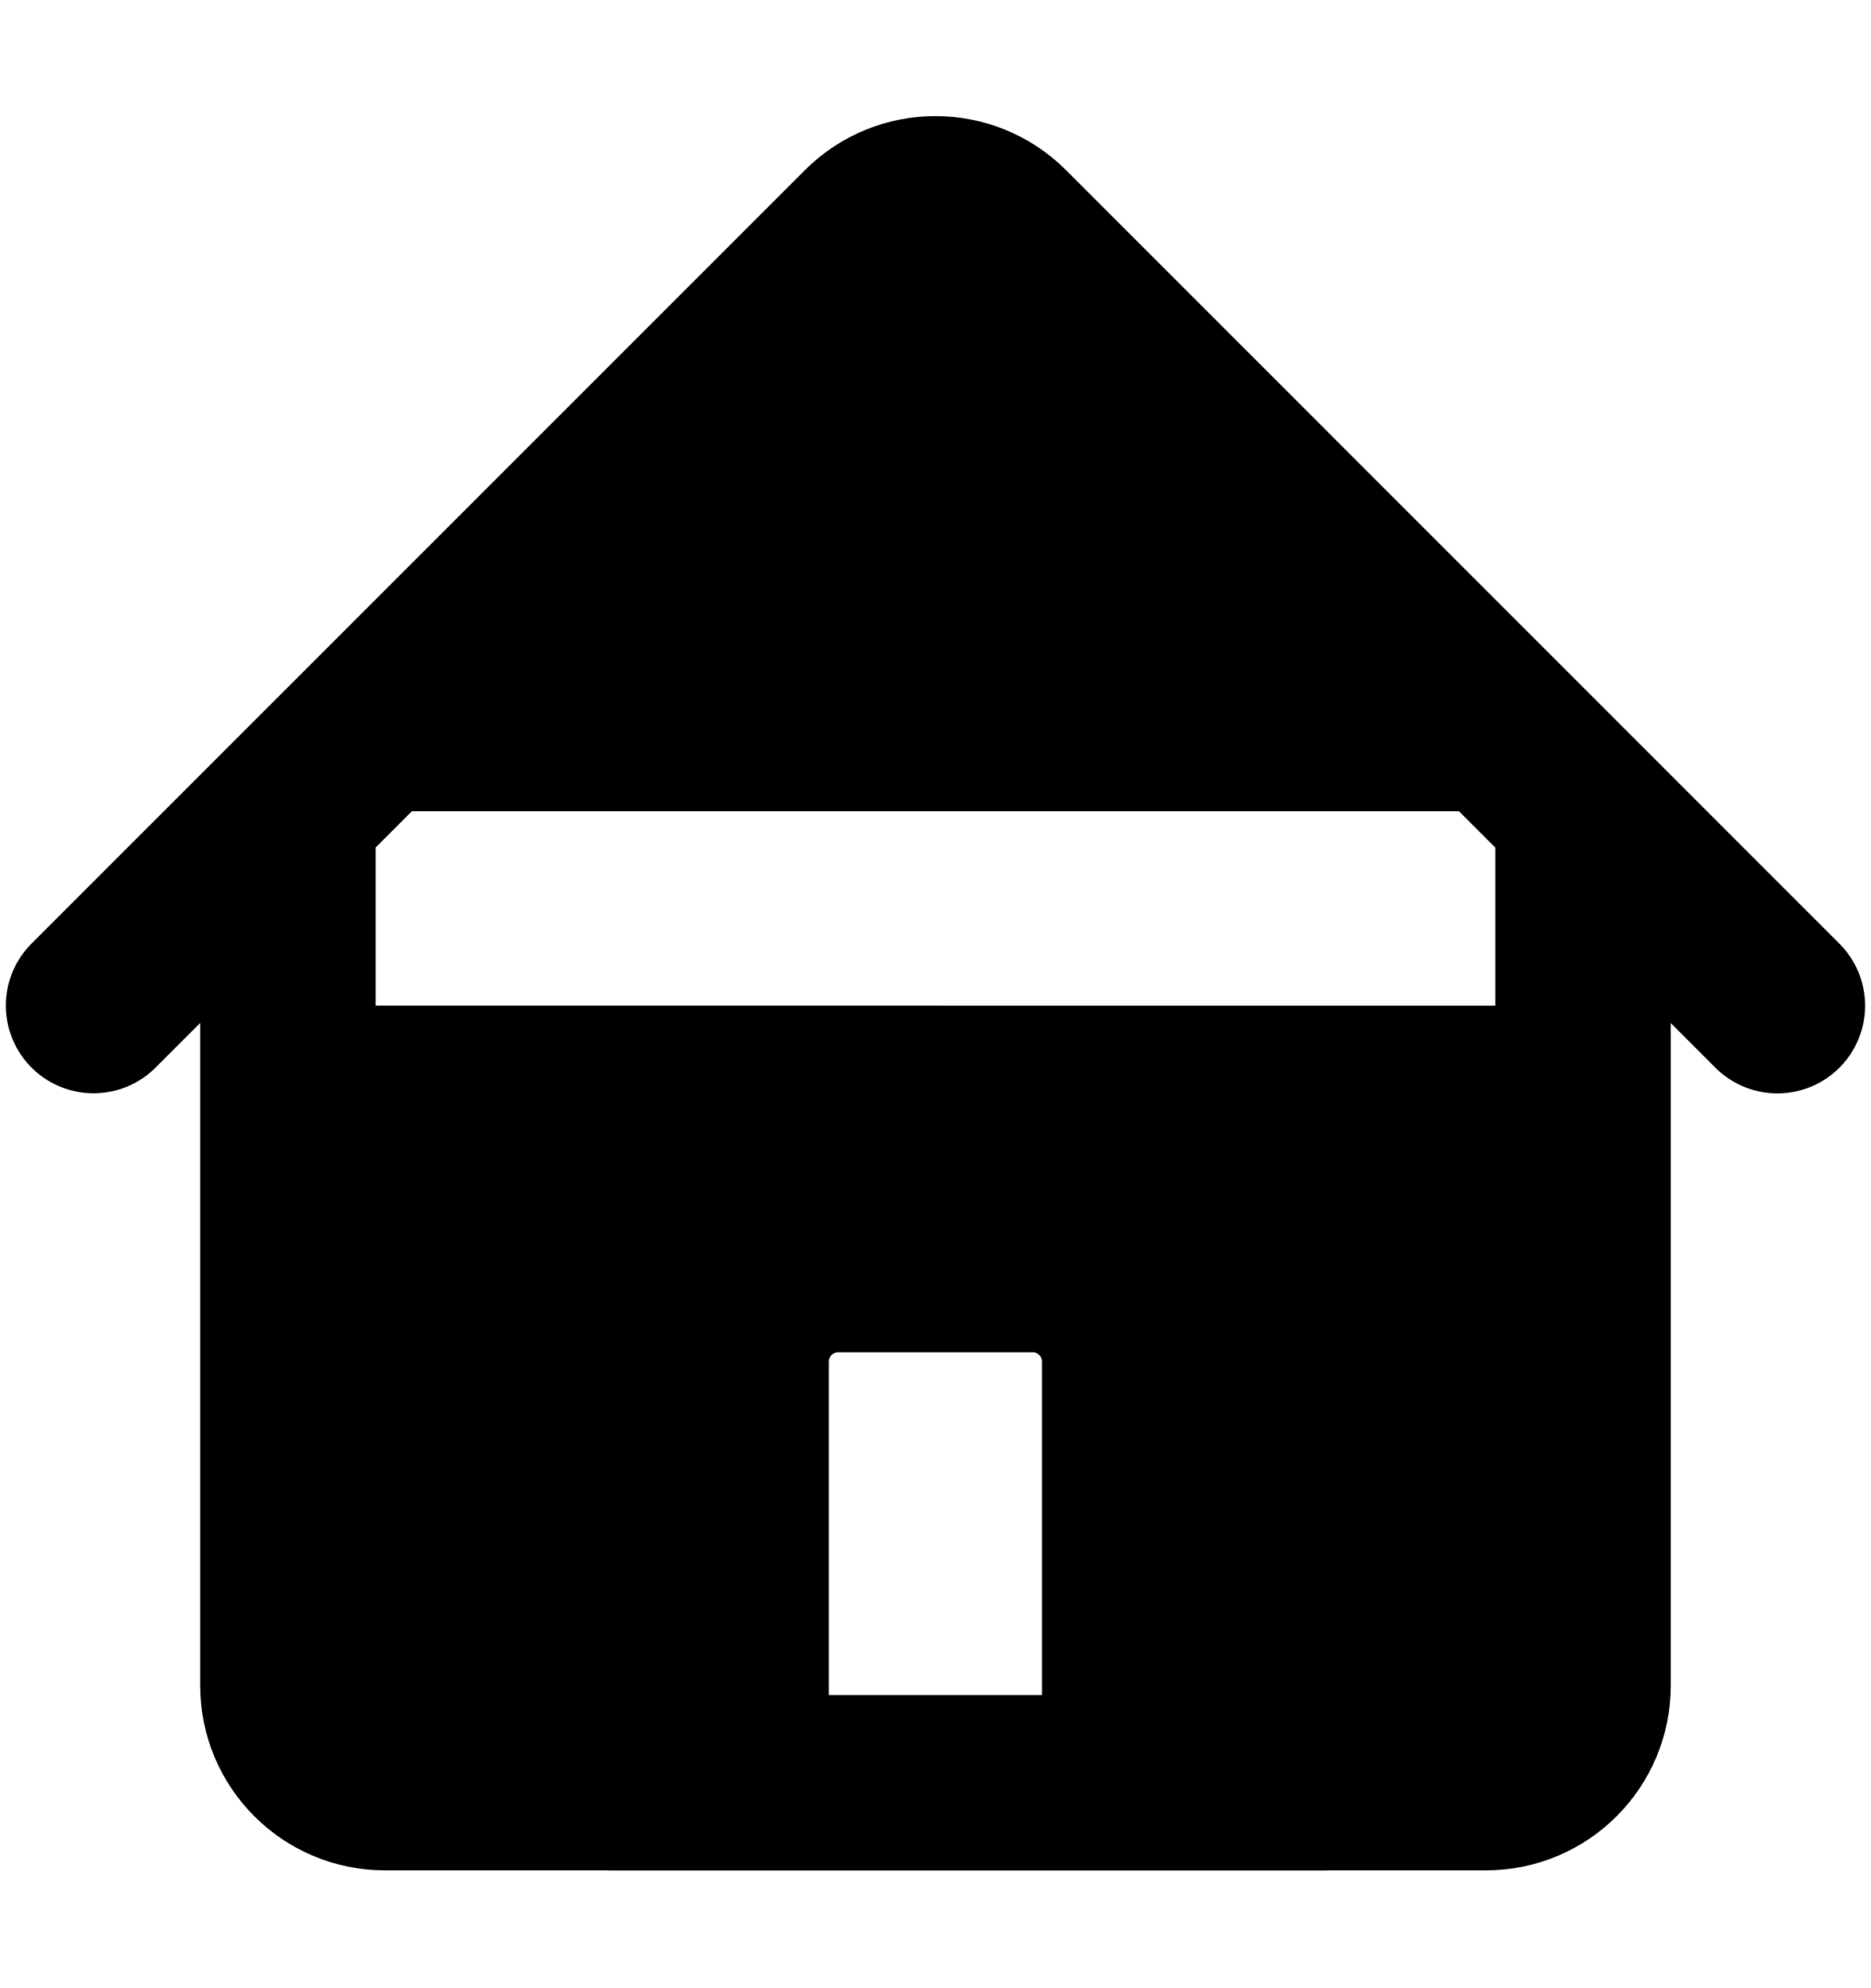
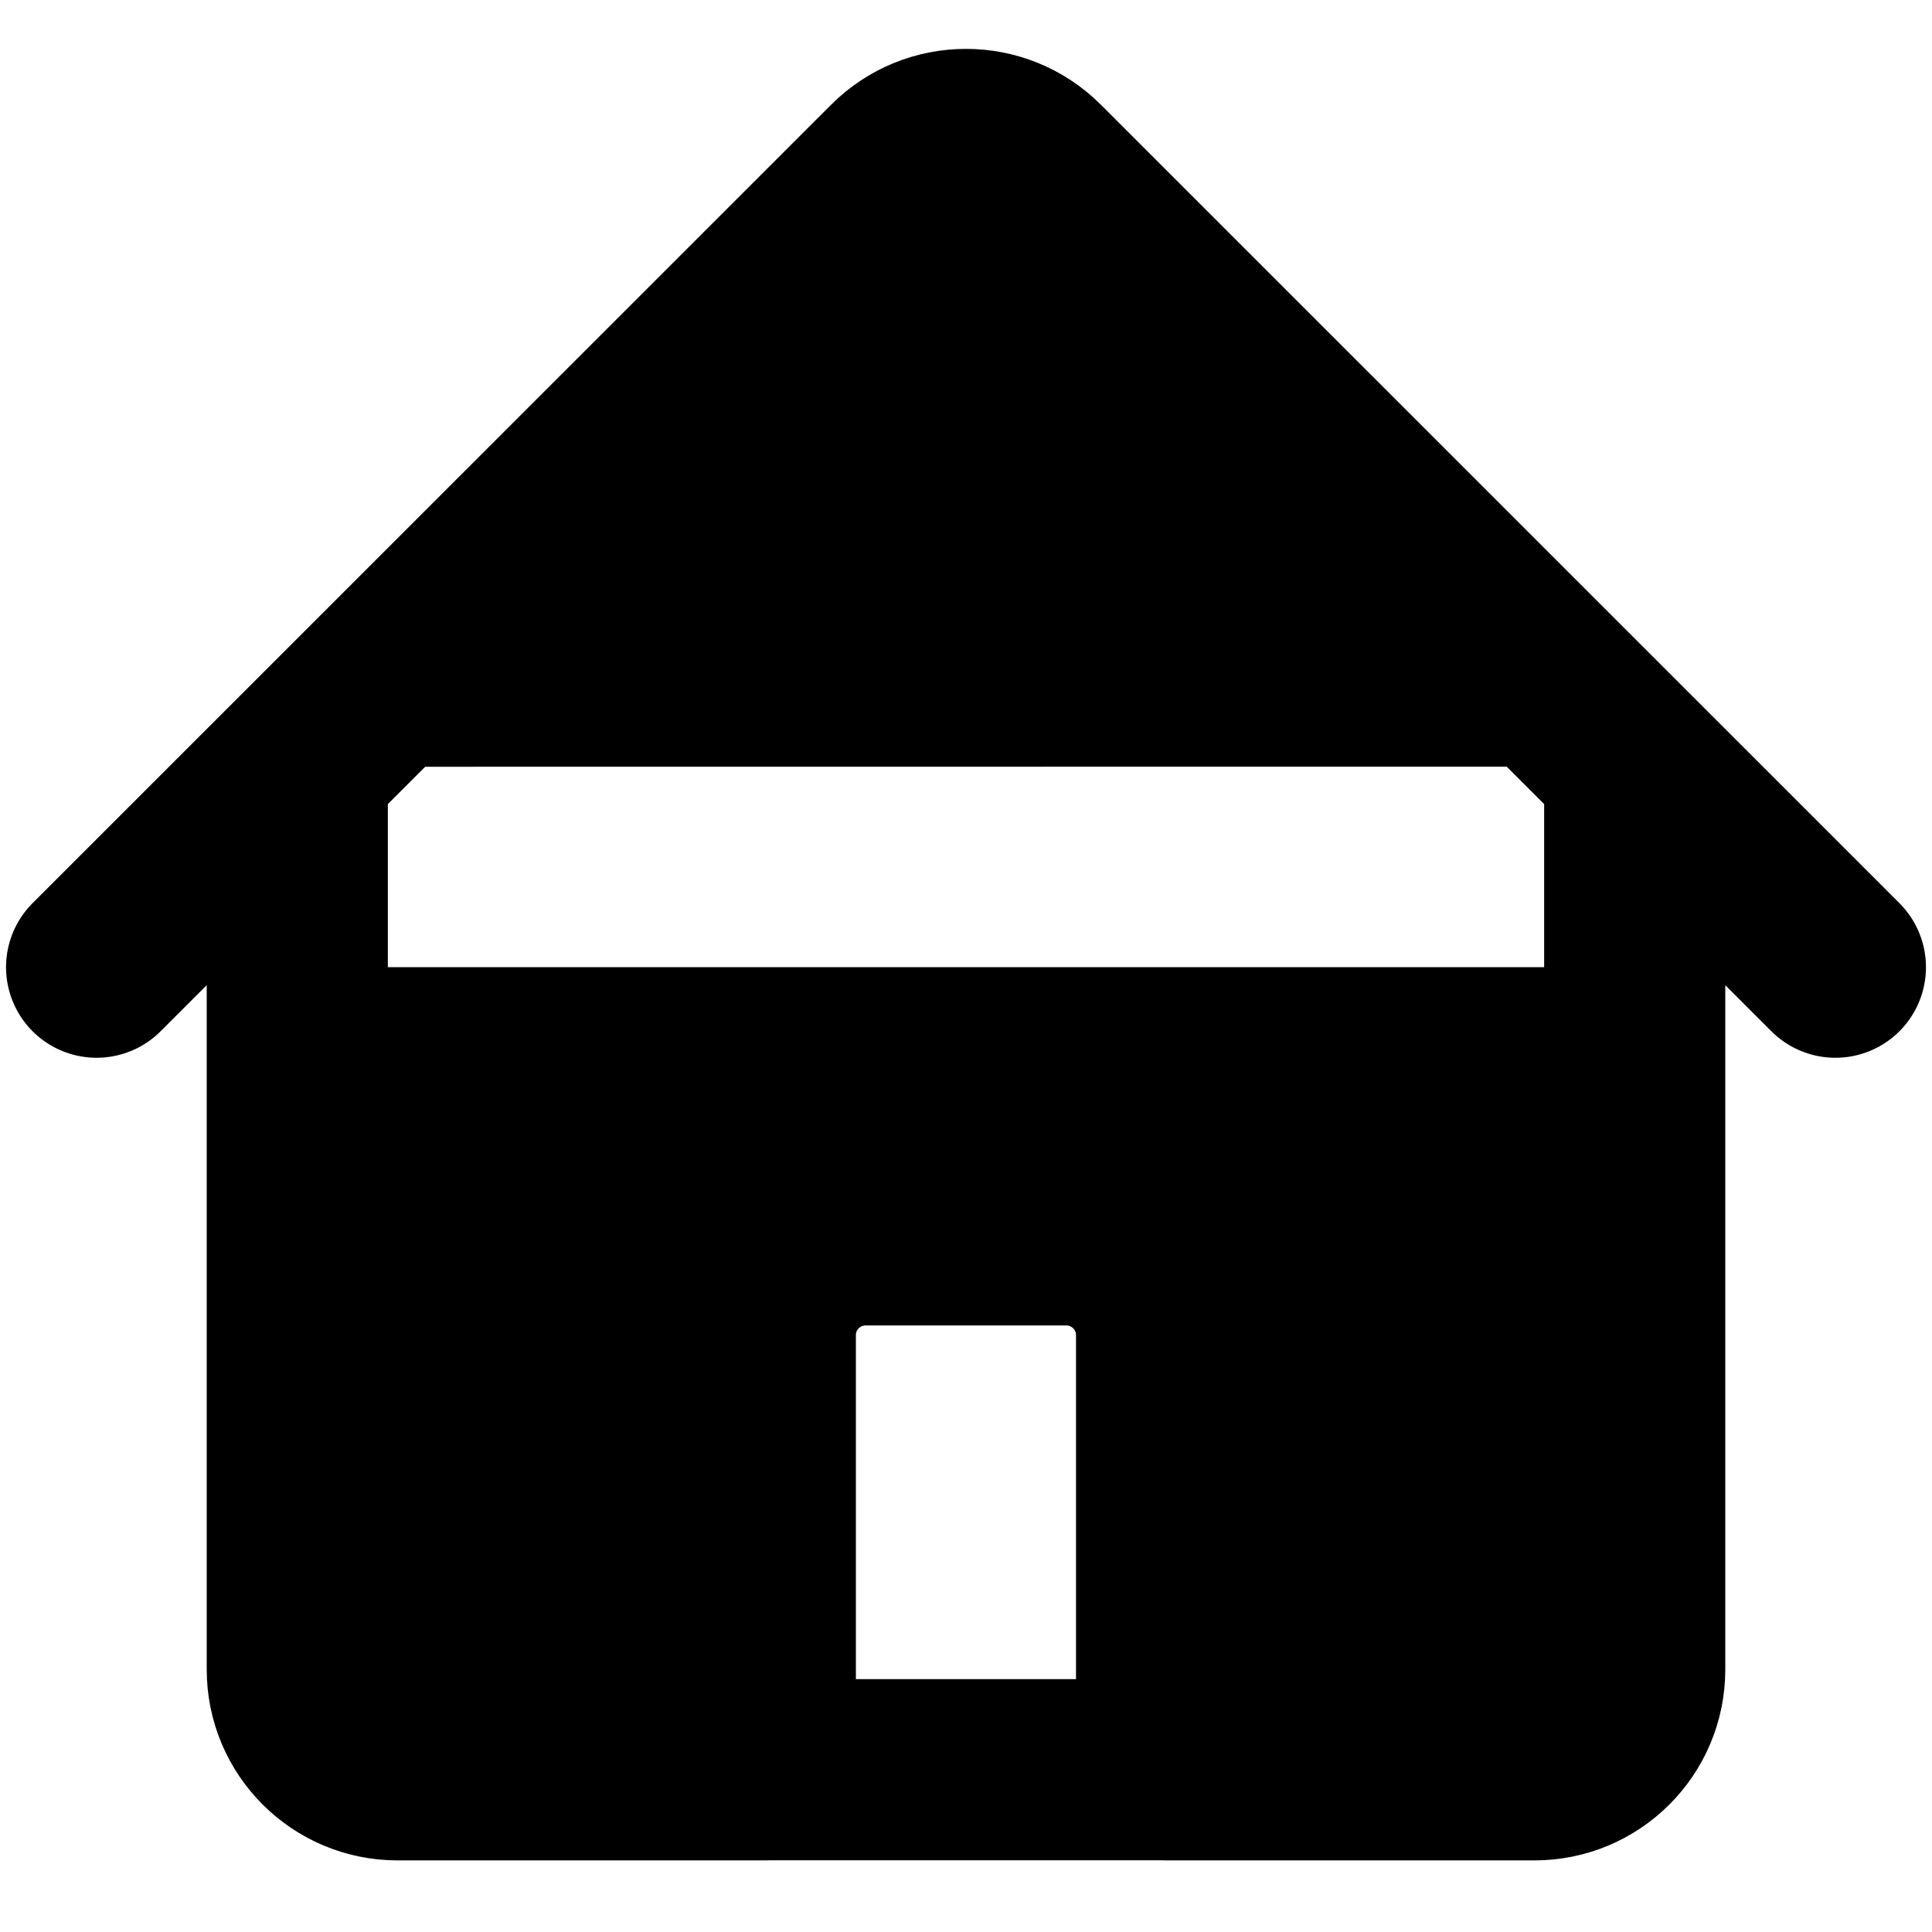
- <svg viewBox="0 0 16 17">
-   <g clip-path="url(#a)">
-     <path stroke="currentColor" stroke-linecap="round" stroke-linejoin="round" stroke-width="1.5" d="m.8 8.599 6.613-6.613a.83.83 0 0 1 1.174 0L15.2 8.6M2.462 6.937v7.477c0 .459.372.83.83.83h3.046v-3.6a.83.83 0 0 1 .831-.83h1.662a.83.83 0 0 1 .83.83v3.6h3.047a.83.83 0 0 0 .83-.83V6.937m-8.307 8.308h6.092" />
-   </g>
+ <svg xmlns="http://www.w3.org/2000/svg" width="16" height="16" viewBox="0 0 16 16">
  <defs>
    <clipPath id="a">
-       <path d="M0 0h16v16H0z" transform="translate(0 .589)" />
+       <rect width="16" height="16" />
    </clipPath>
  </defs>
+   <g clip-path="url(#a)">
+     <path stroke="currentColor" stroke-linecap="round" stroke-linejoin="round" stroke-width="1.5" d="m.8 8.01 6.613-6.612a.83.83 0 0 1 1.174 0L15.2 8.01M2.462 6.35v7.477c0 .458.372.83.83.83h3.046v-3.6a.83.83 0 0 1 .831-.83h1.662a.83.83 0 0 1 .83.83v3.6h3.047a.83.83 0 0 0 .83-.83V6.349m-8.307 8.307h6.092" />
+   </g>
</svg>
